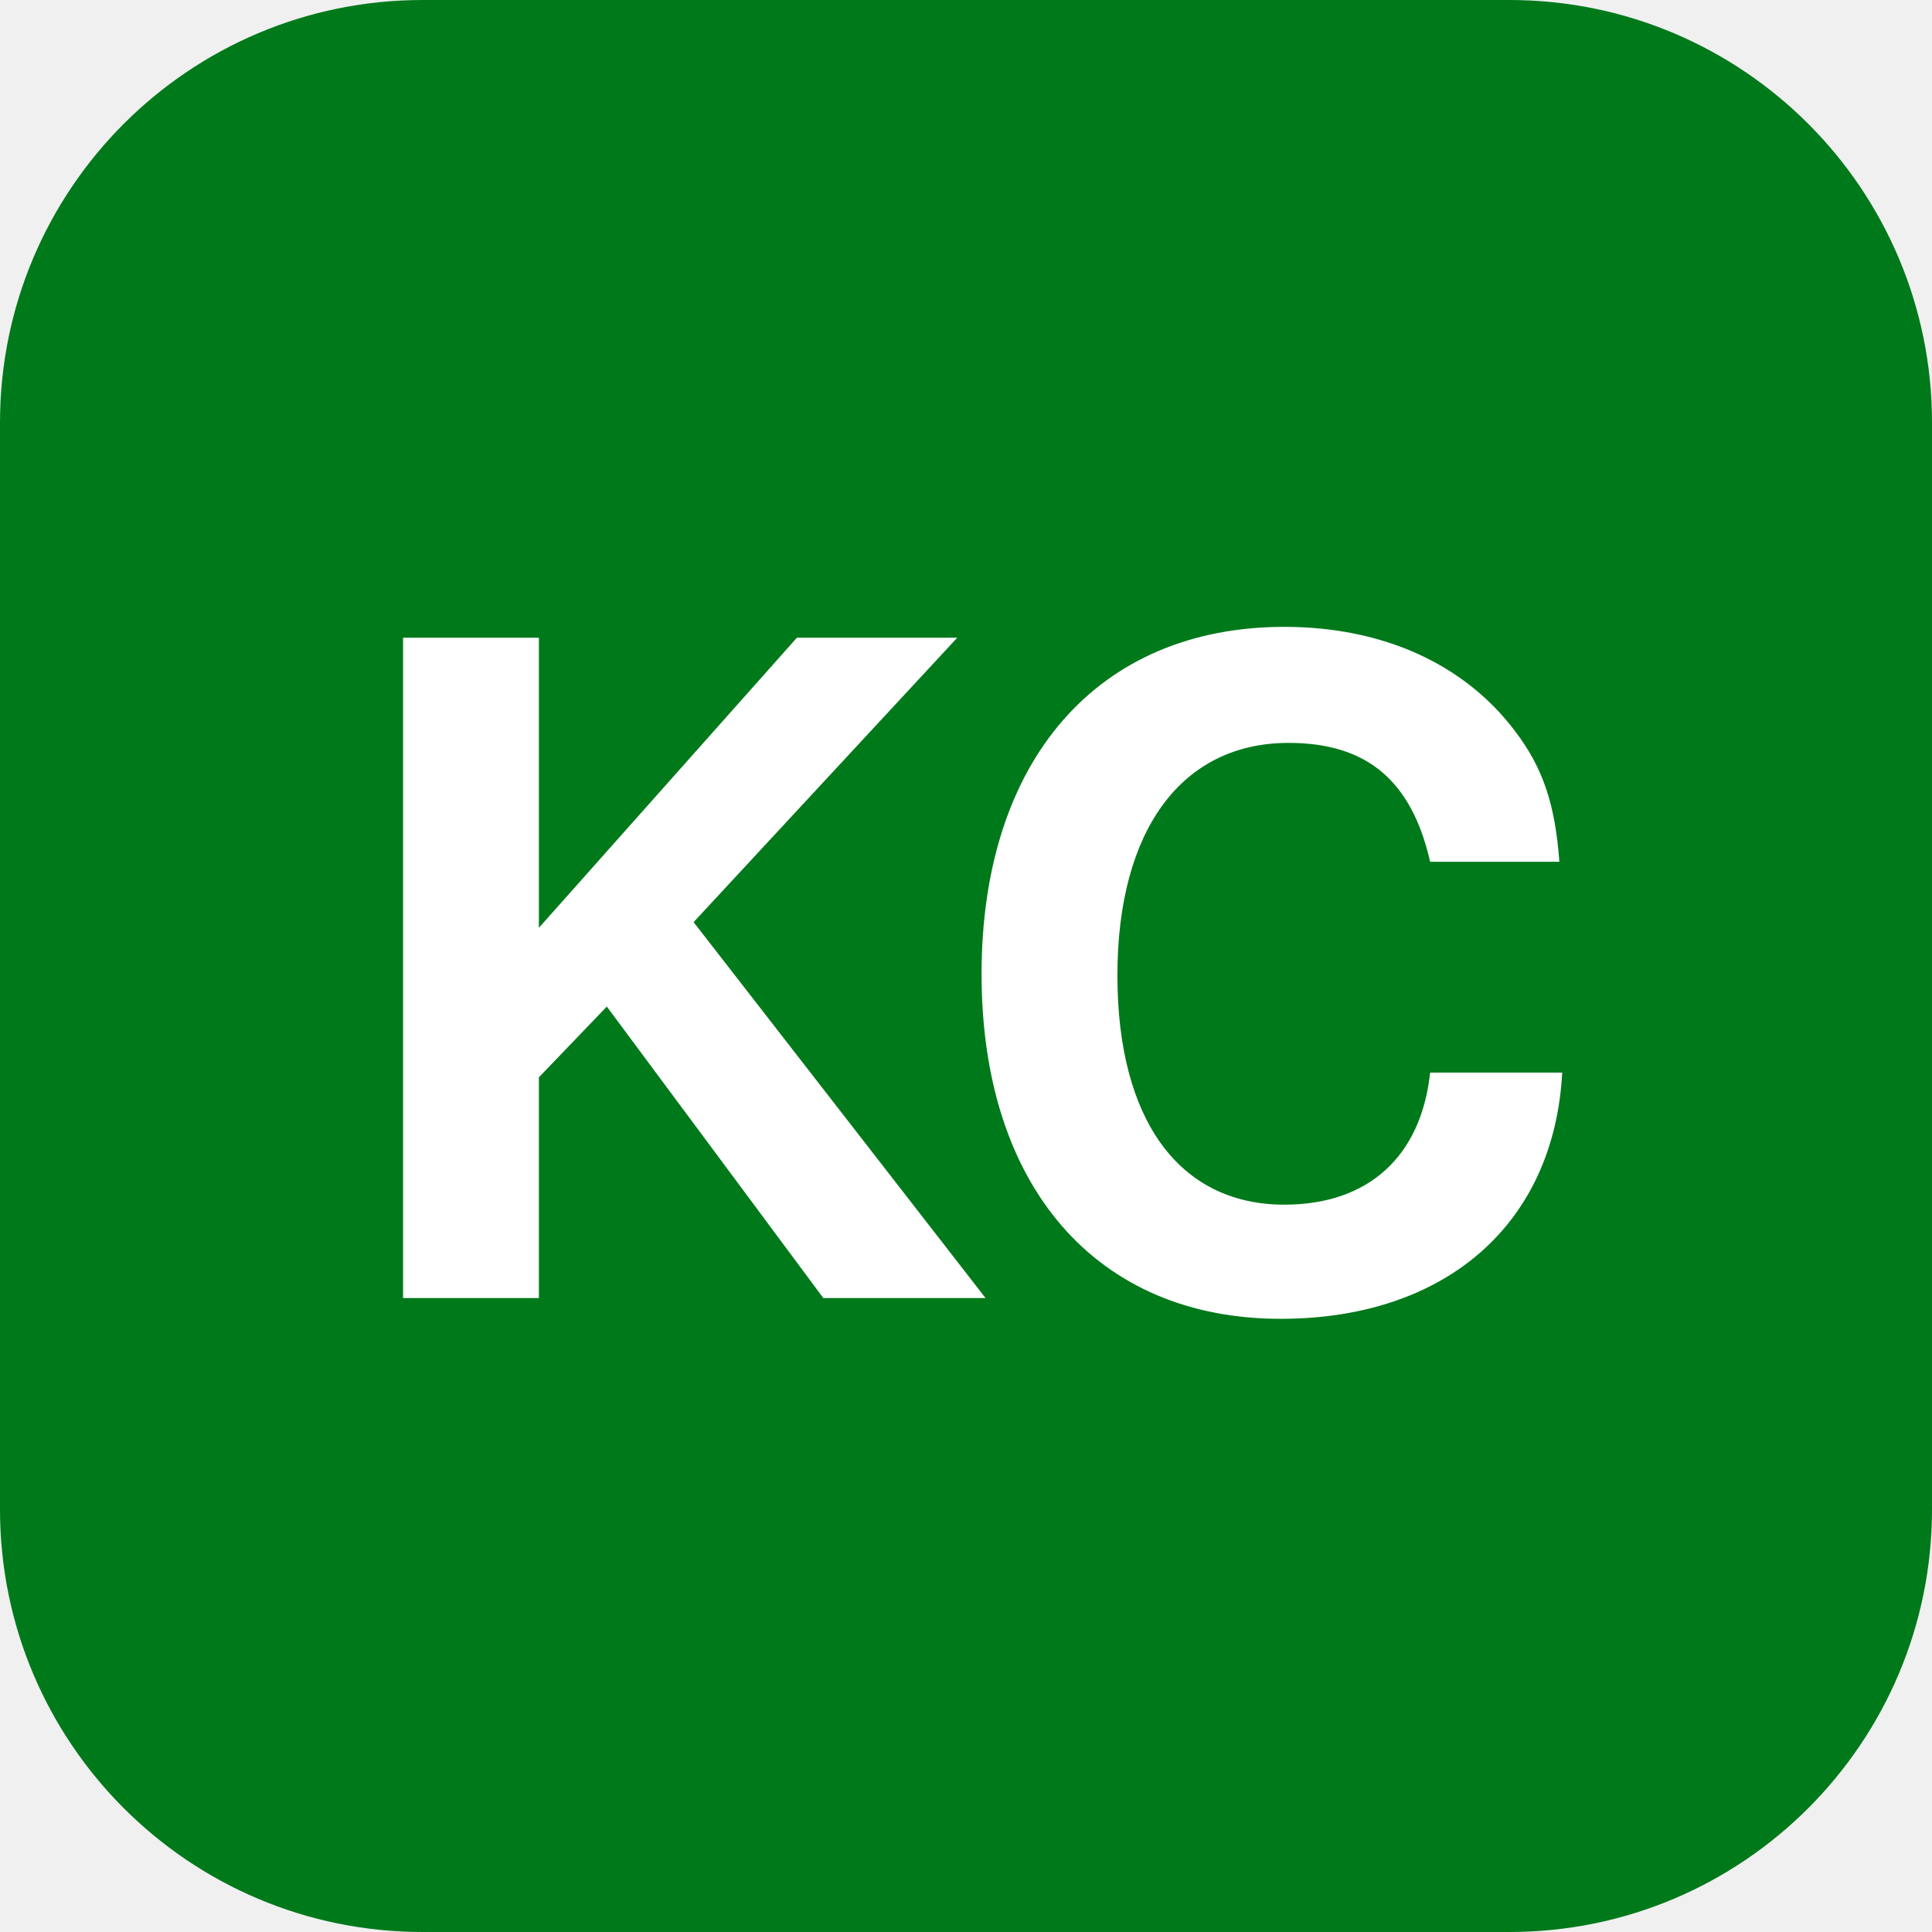
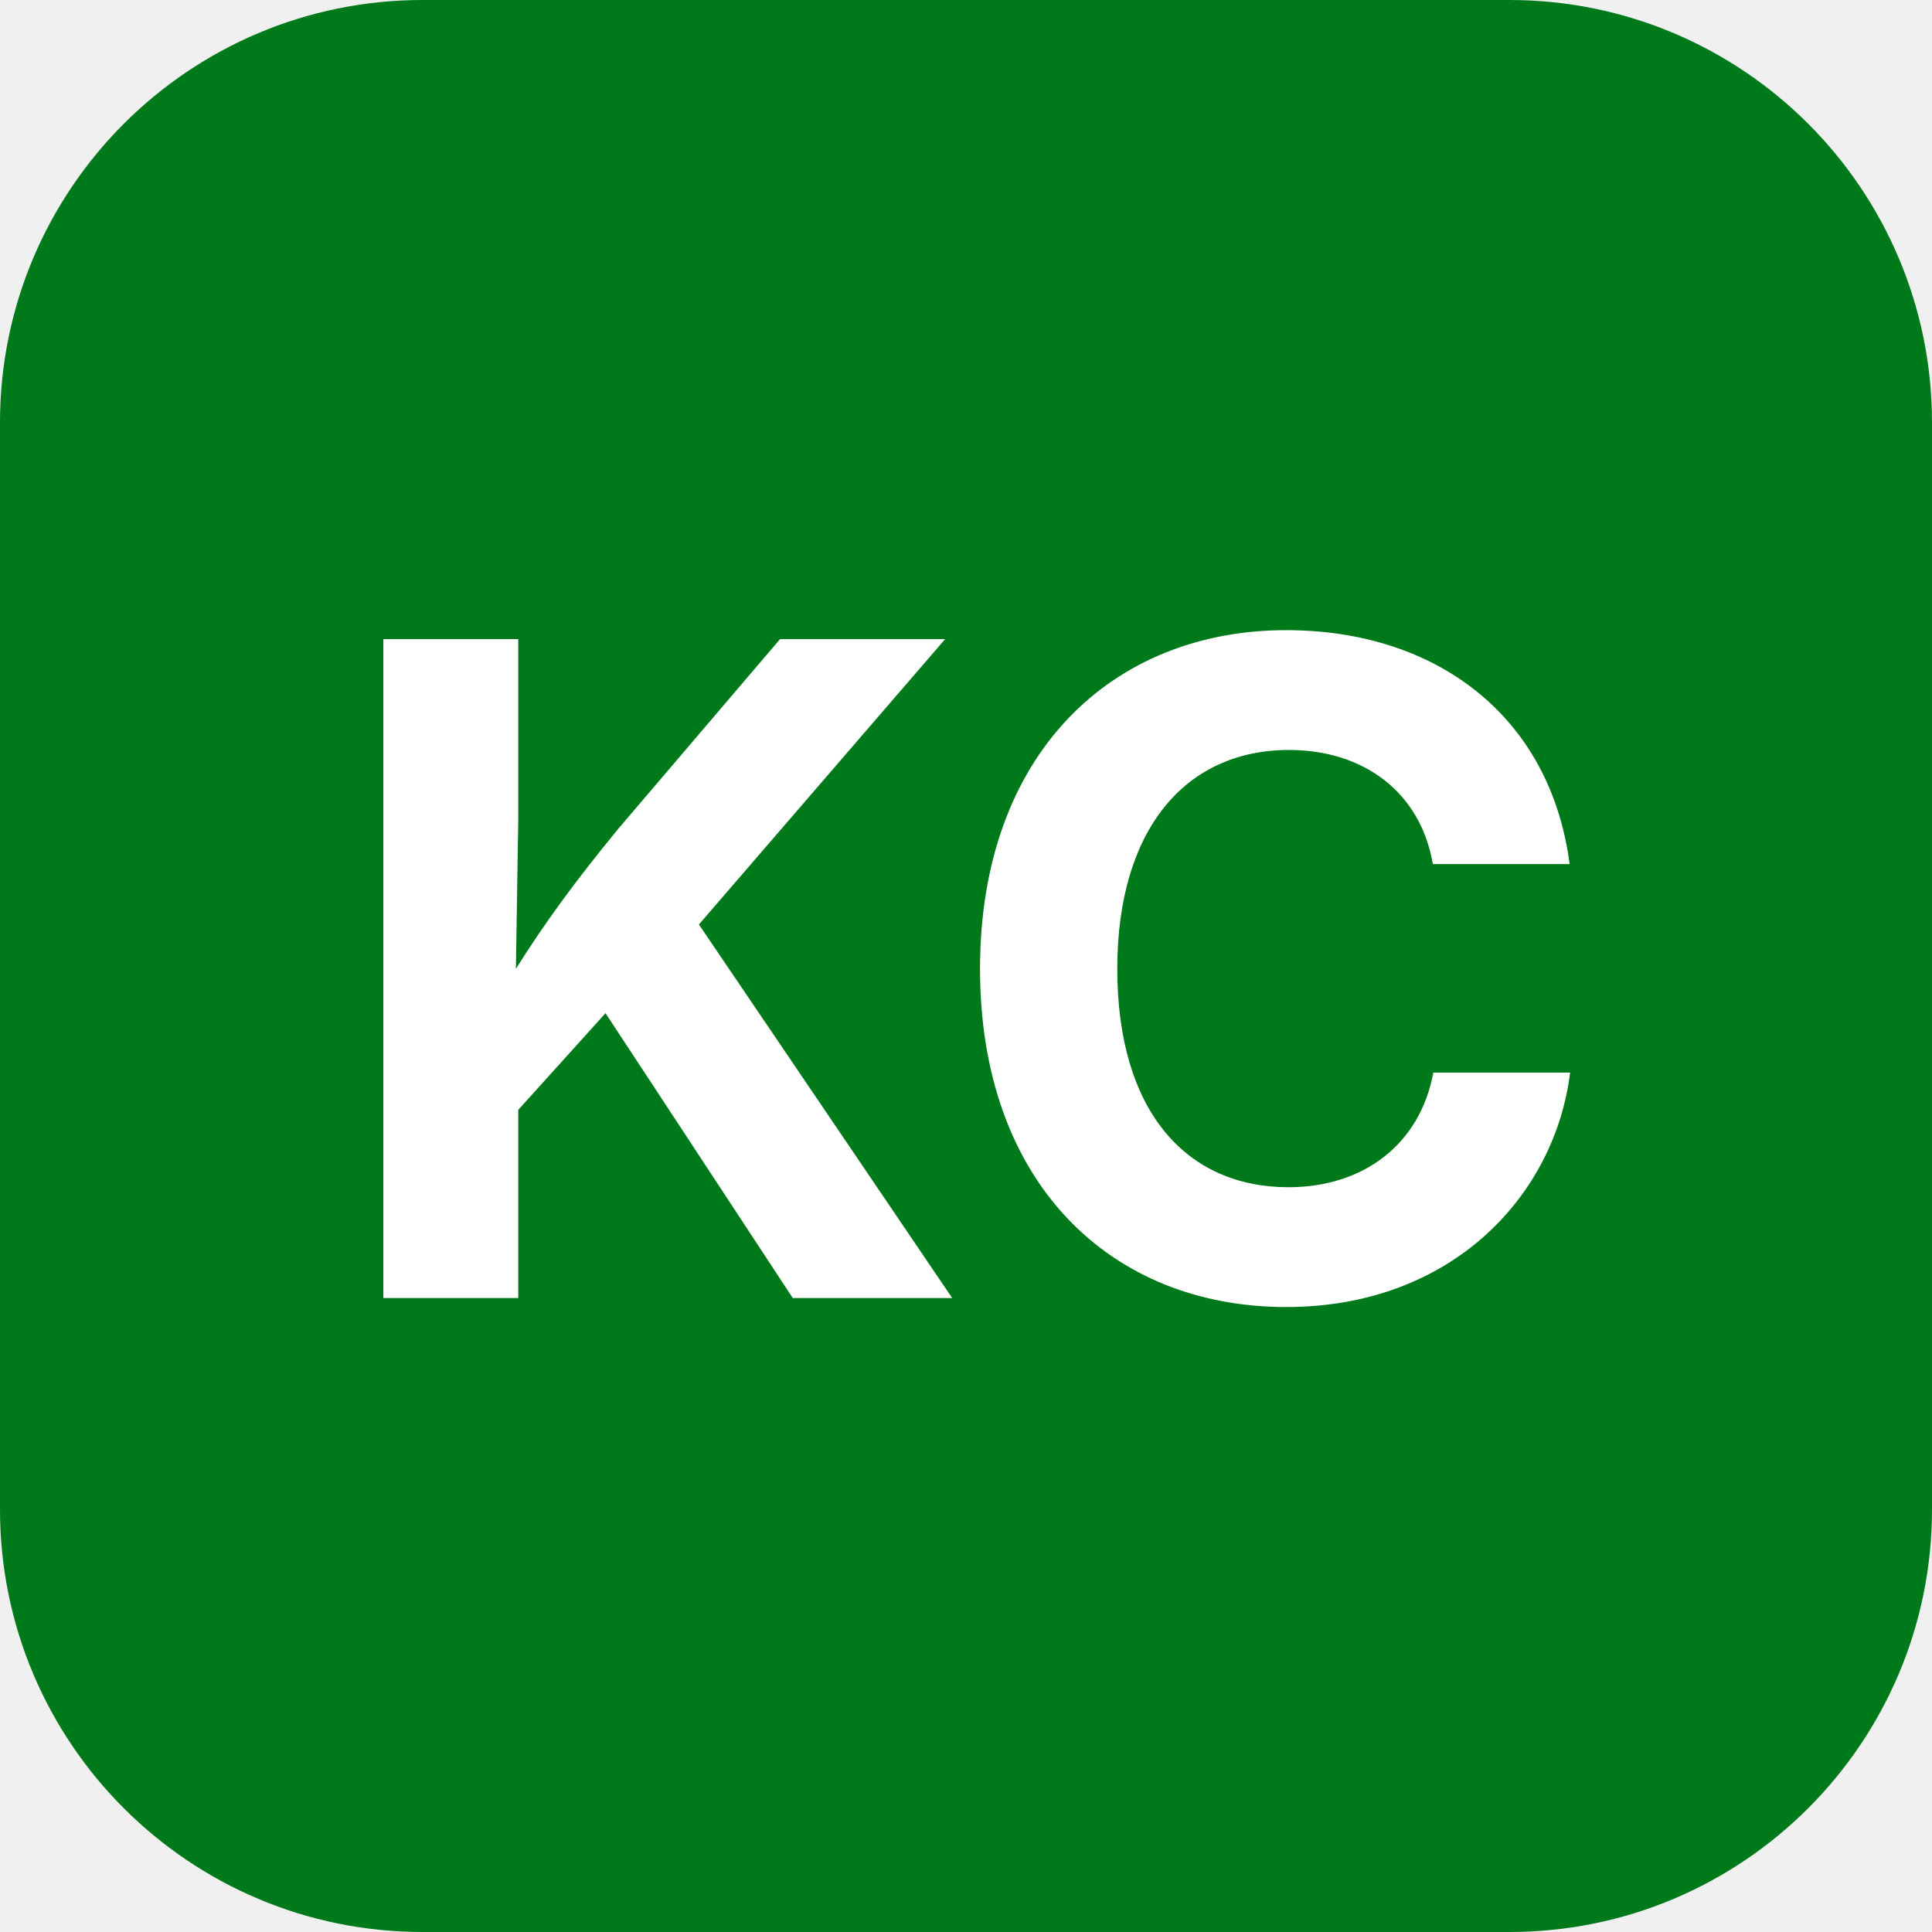
<svg xmlns="http://www.w3.org/2000/svg" width="64" height="64" viewBox="0 0 64 64" role="img" aria-label="Kyle Cesmat">
  <rect width="64" height="64" rx="14" fill="#00791b" />
-   <text x="32" y="43" text-anchor="middle" font-family="Raleway, 'Helvetica Neue', Helvetica, Arial, sans-serif" font-weight="700" font-size="30" fill="#ffffff">KC</text>
+   <text x="32" y="43" text-anchor="middle" font-family="Inter, 'Helvetica Neue', Helvetica, Arial, sans-serif" font-weight="700" font-size="30" fill="#ffffff">KC</text>
</svg>
